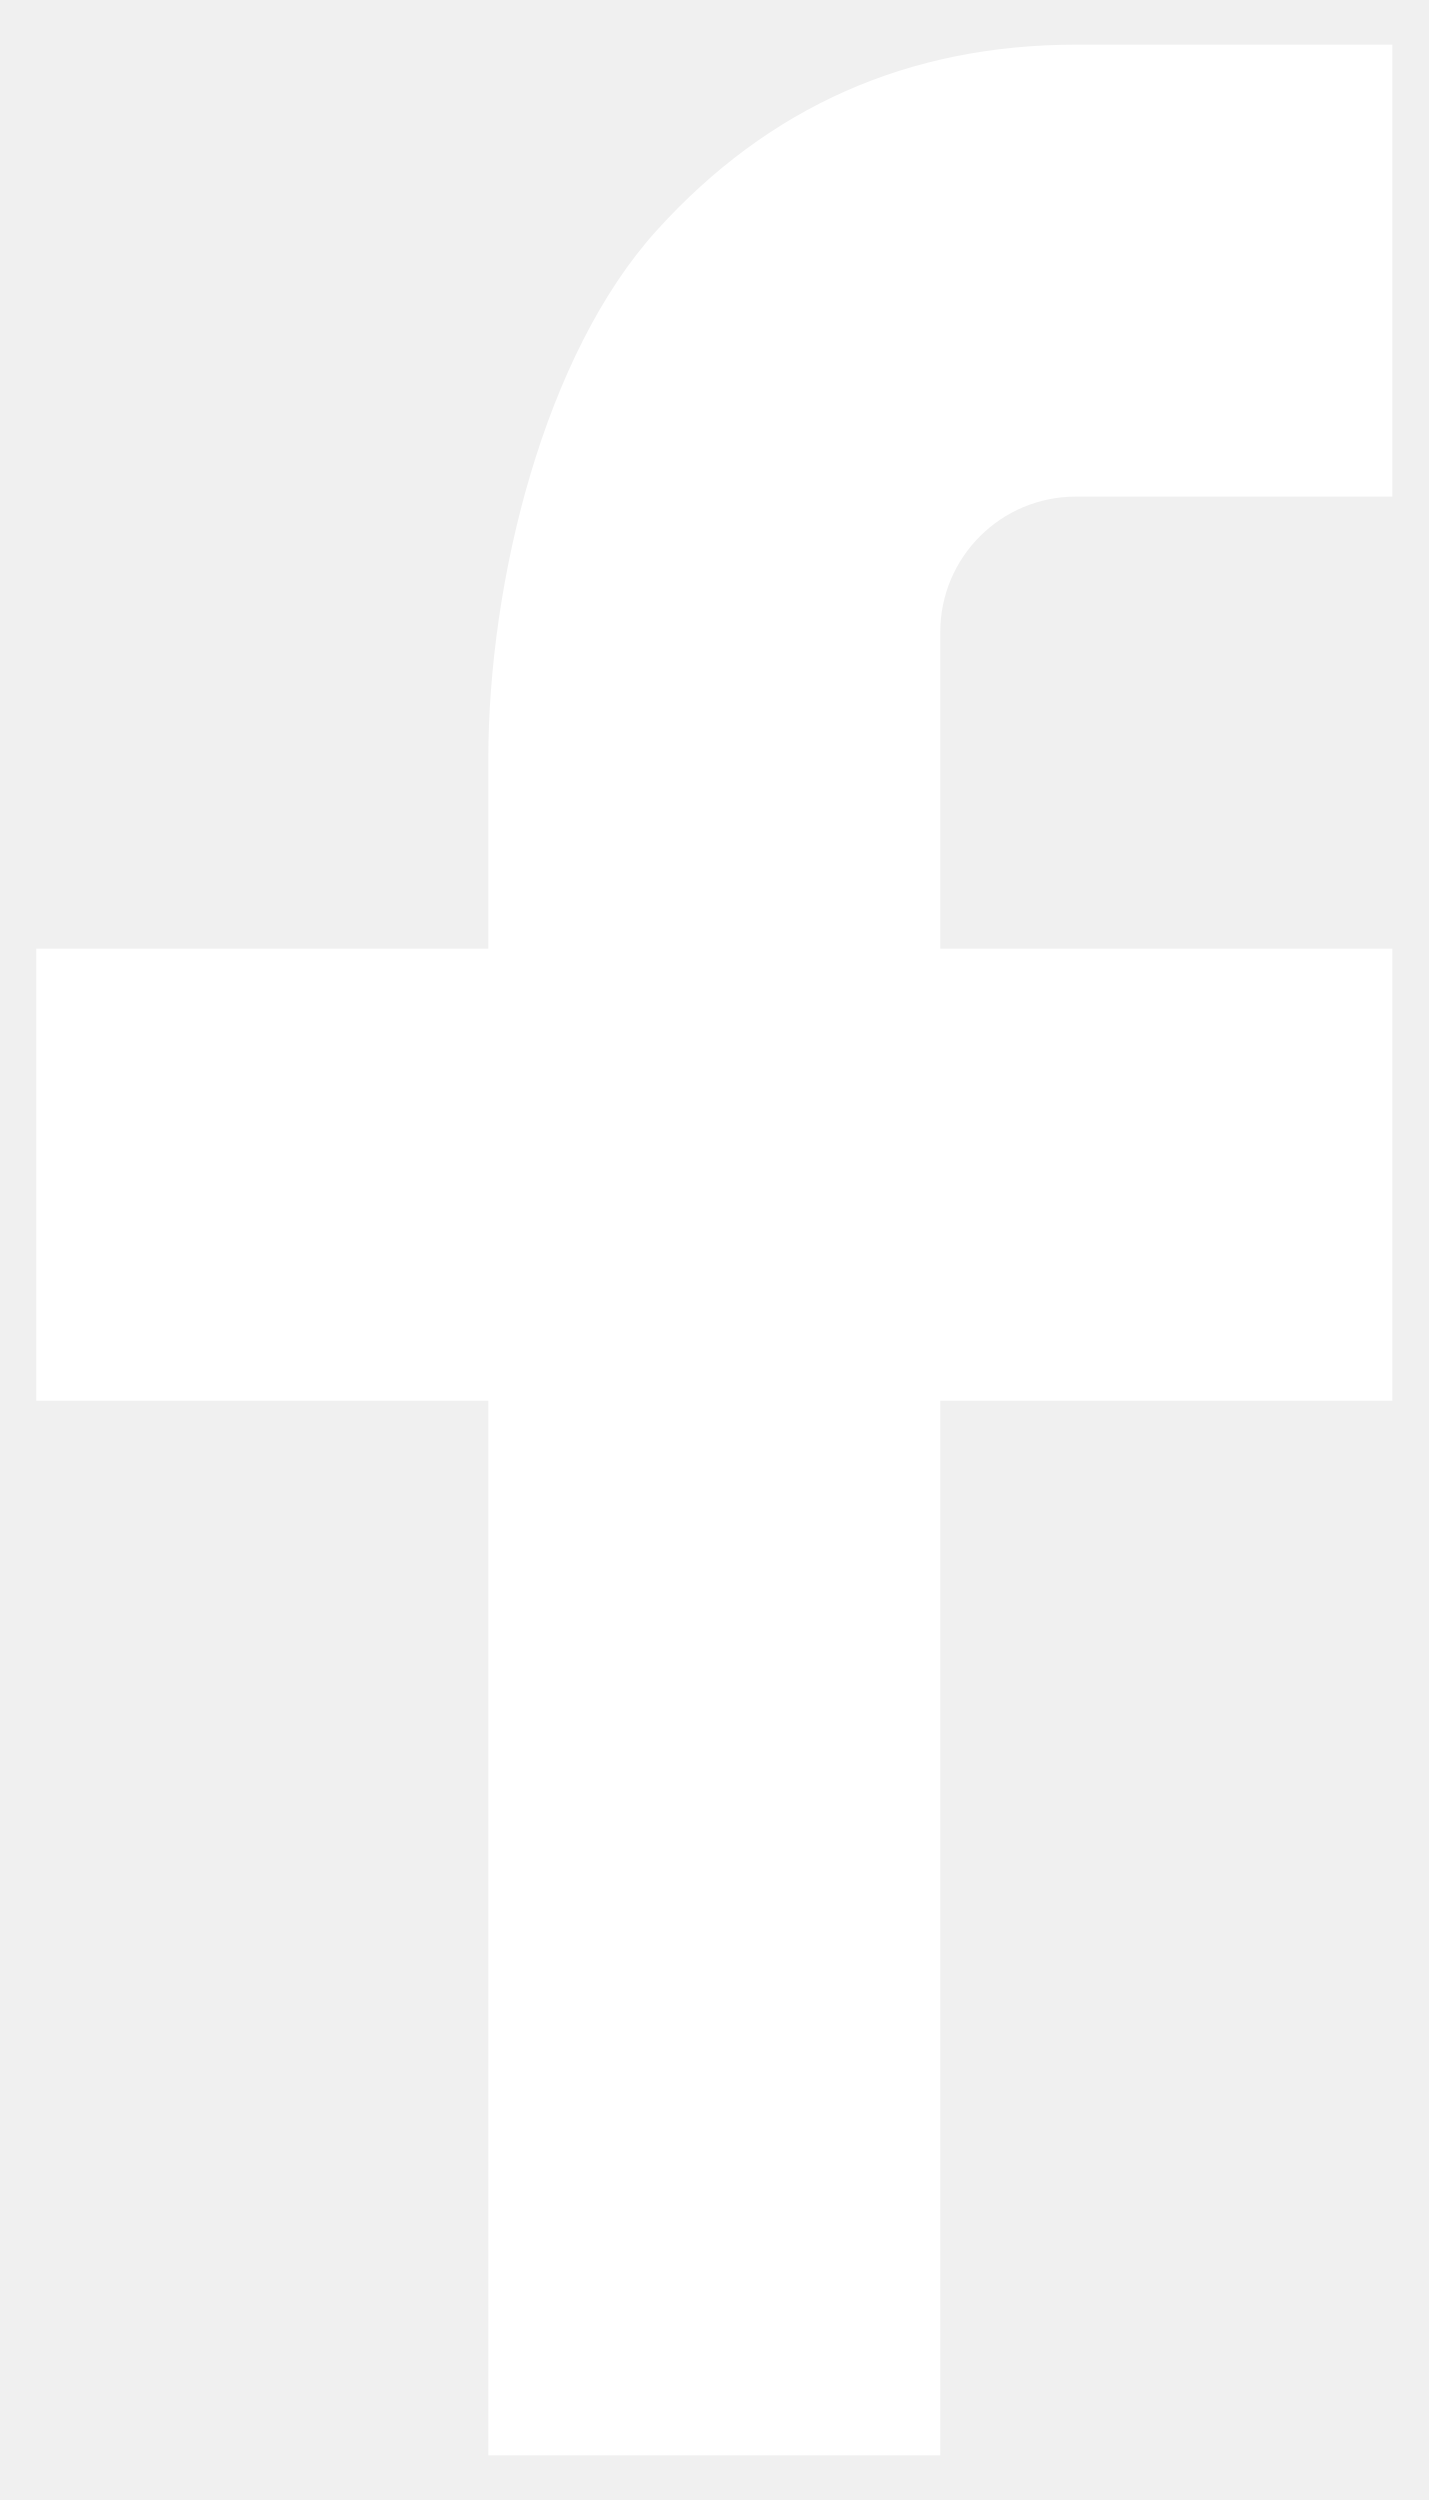
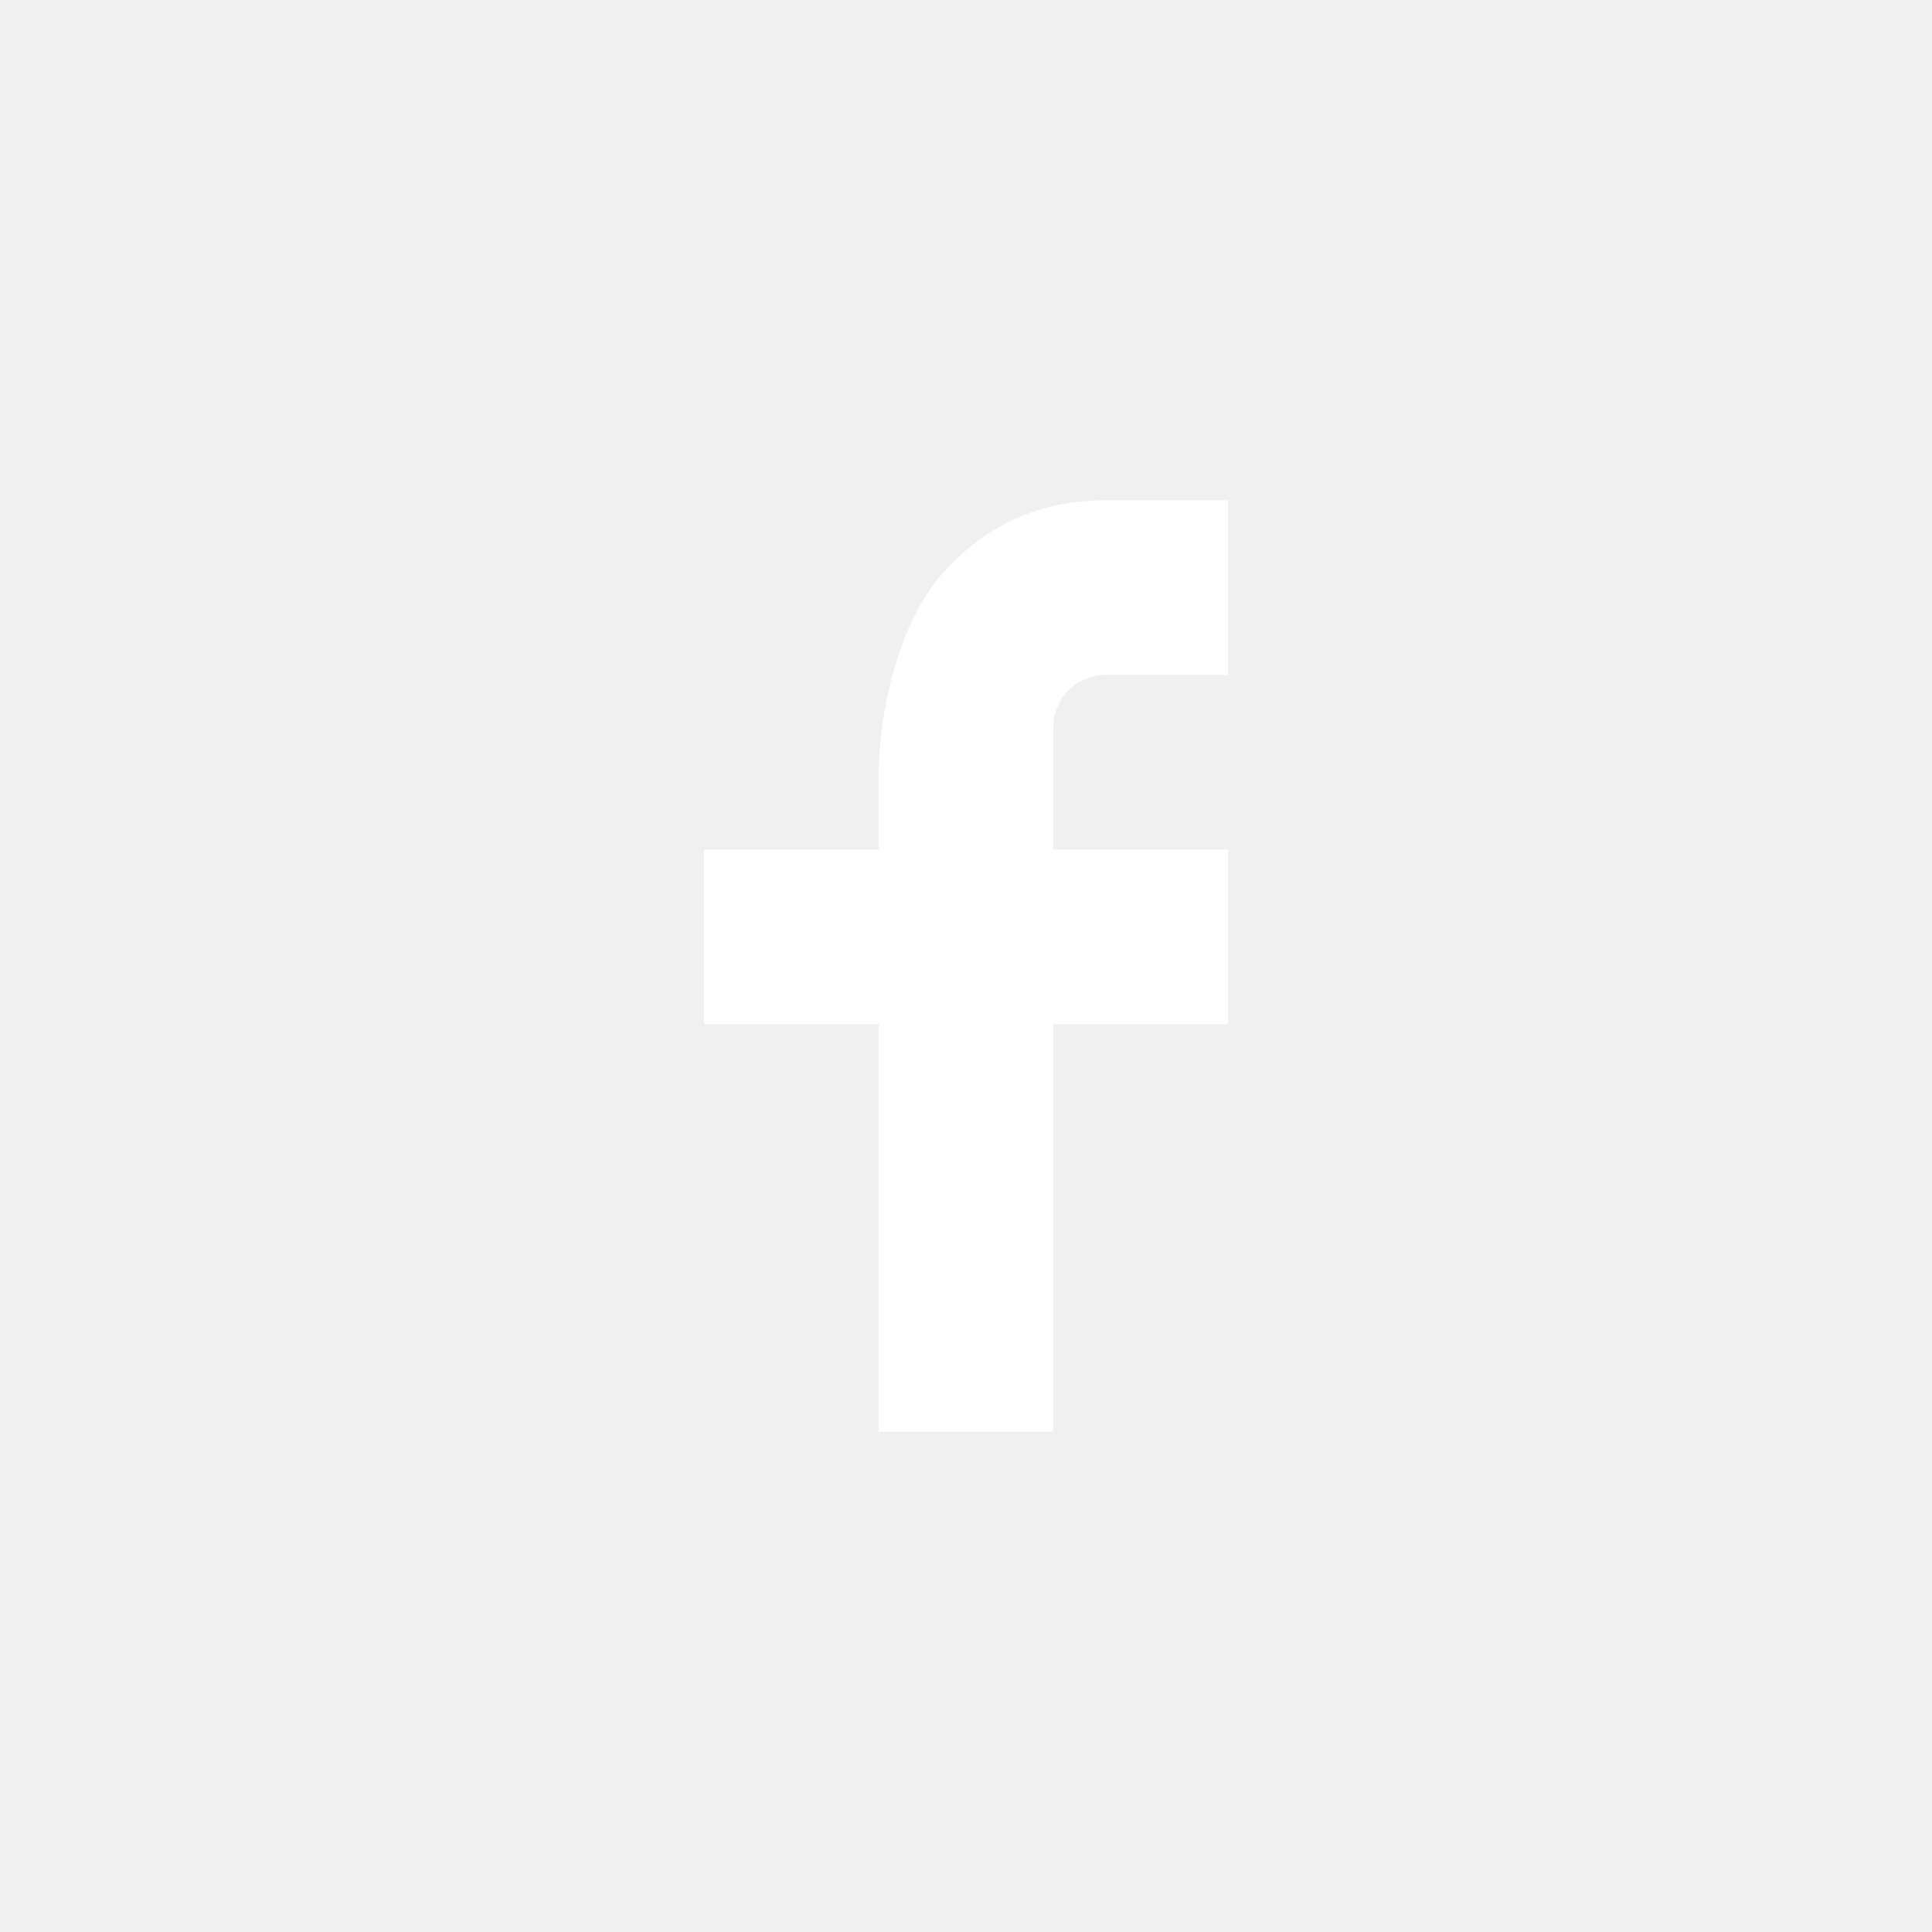
- <svg xmlns="http://www.w3.org/2000/svg" width="16" height="28" viewBox="0 0 16 28" fill="none">
-   <path d="M10.531 10.625H15.594V15.688H10.531V27.5H5.469V15.688H0.406V10.625H5.469V8.507C5.469 6.501 6.1 3.966 7.355 2.581C8.611 1.192 10.179 0.5 12.057 0.5H15.594V5.562H12.05C11.21 5.562 10.531 6.241 10.531 7.08V10.625Z" fill="white" />
+ <svg xmlns="http://www.w3.org/2000/svg" width="56" height="56" viewBox="0 0 56 56" fill="none">
+   <path d="M30.531 24.625H35.594V29.688H30.531V41.5H25.469V29.688H20.406V24.625H25.469V22.507C25.469 20.501 26.1 17.966 27.355 16.581C28.611 15.192 30.179 14.5 32.057 14.5H35.594V19.562H32.05C31.21 19.562 30.531 20.241 30.531 21.08V24.625Z" fill="white" />
</svg>
